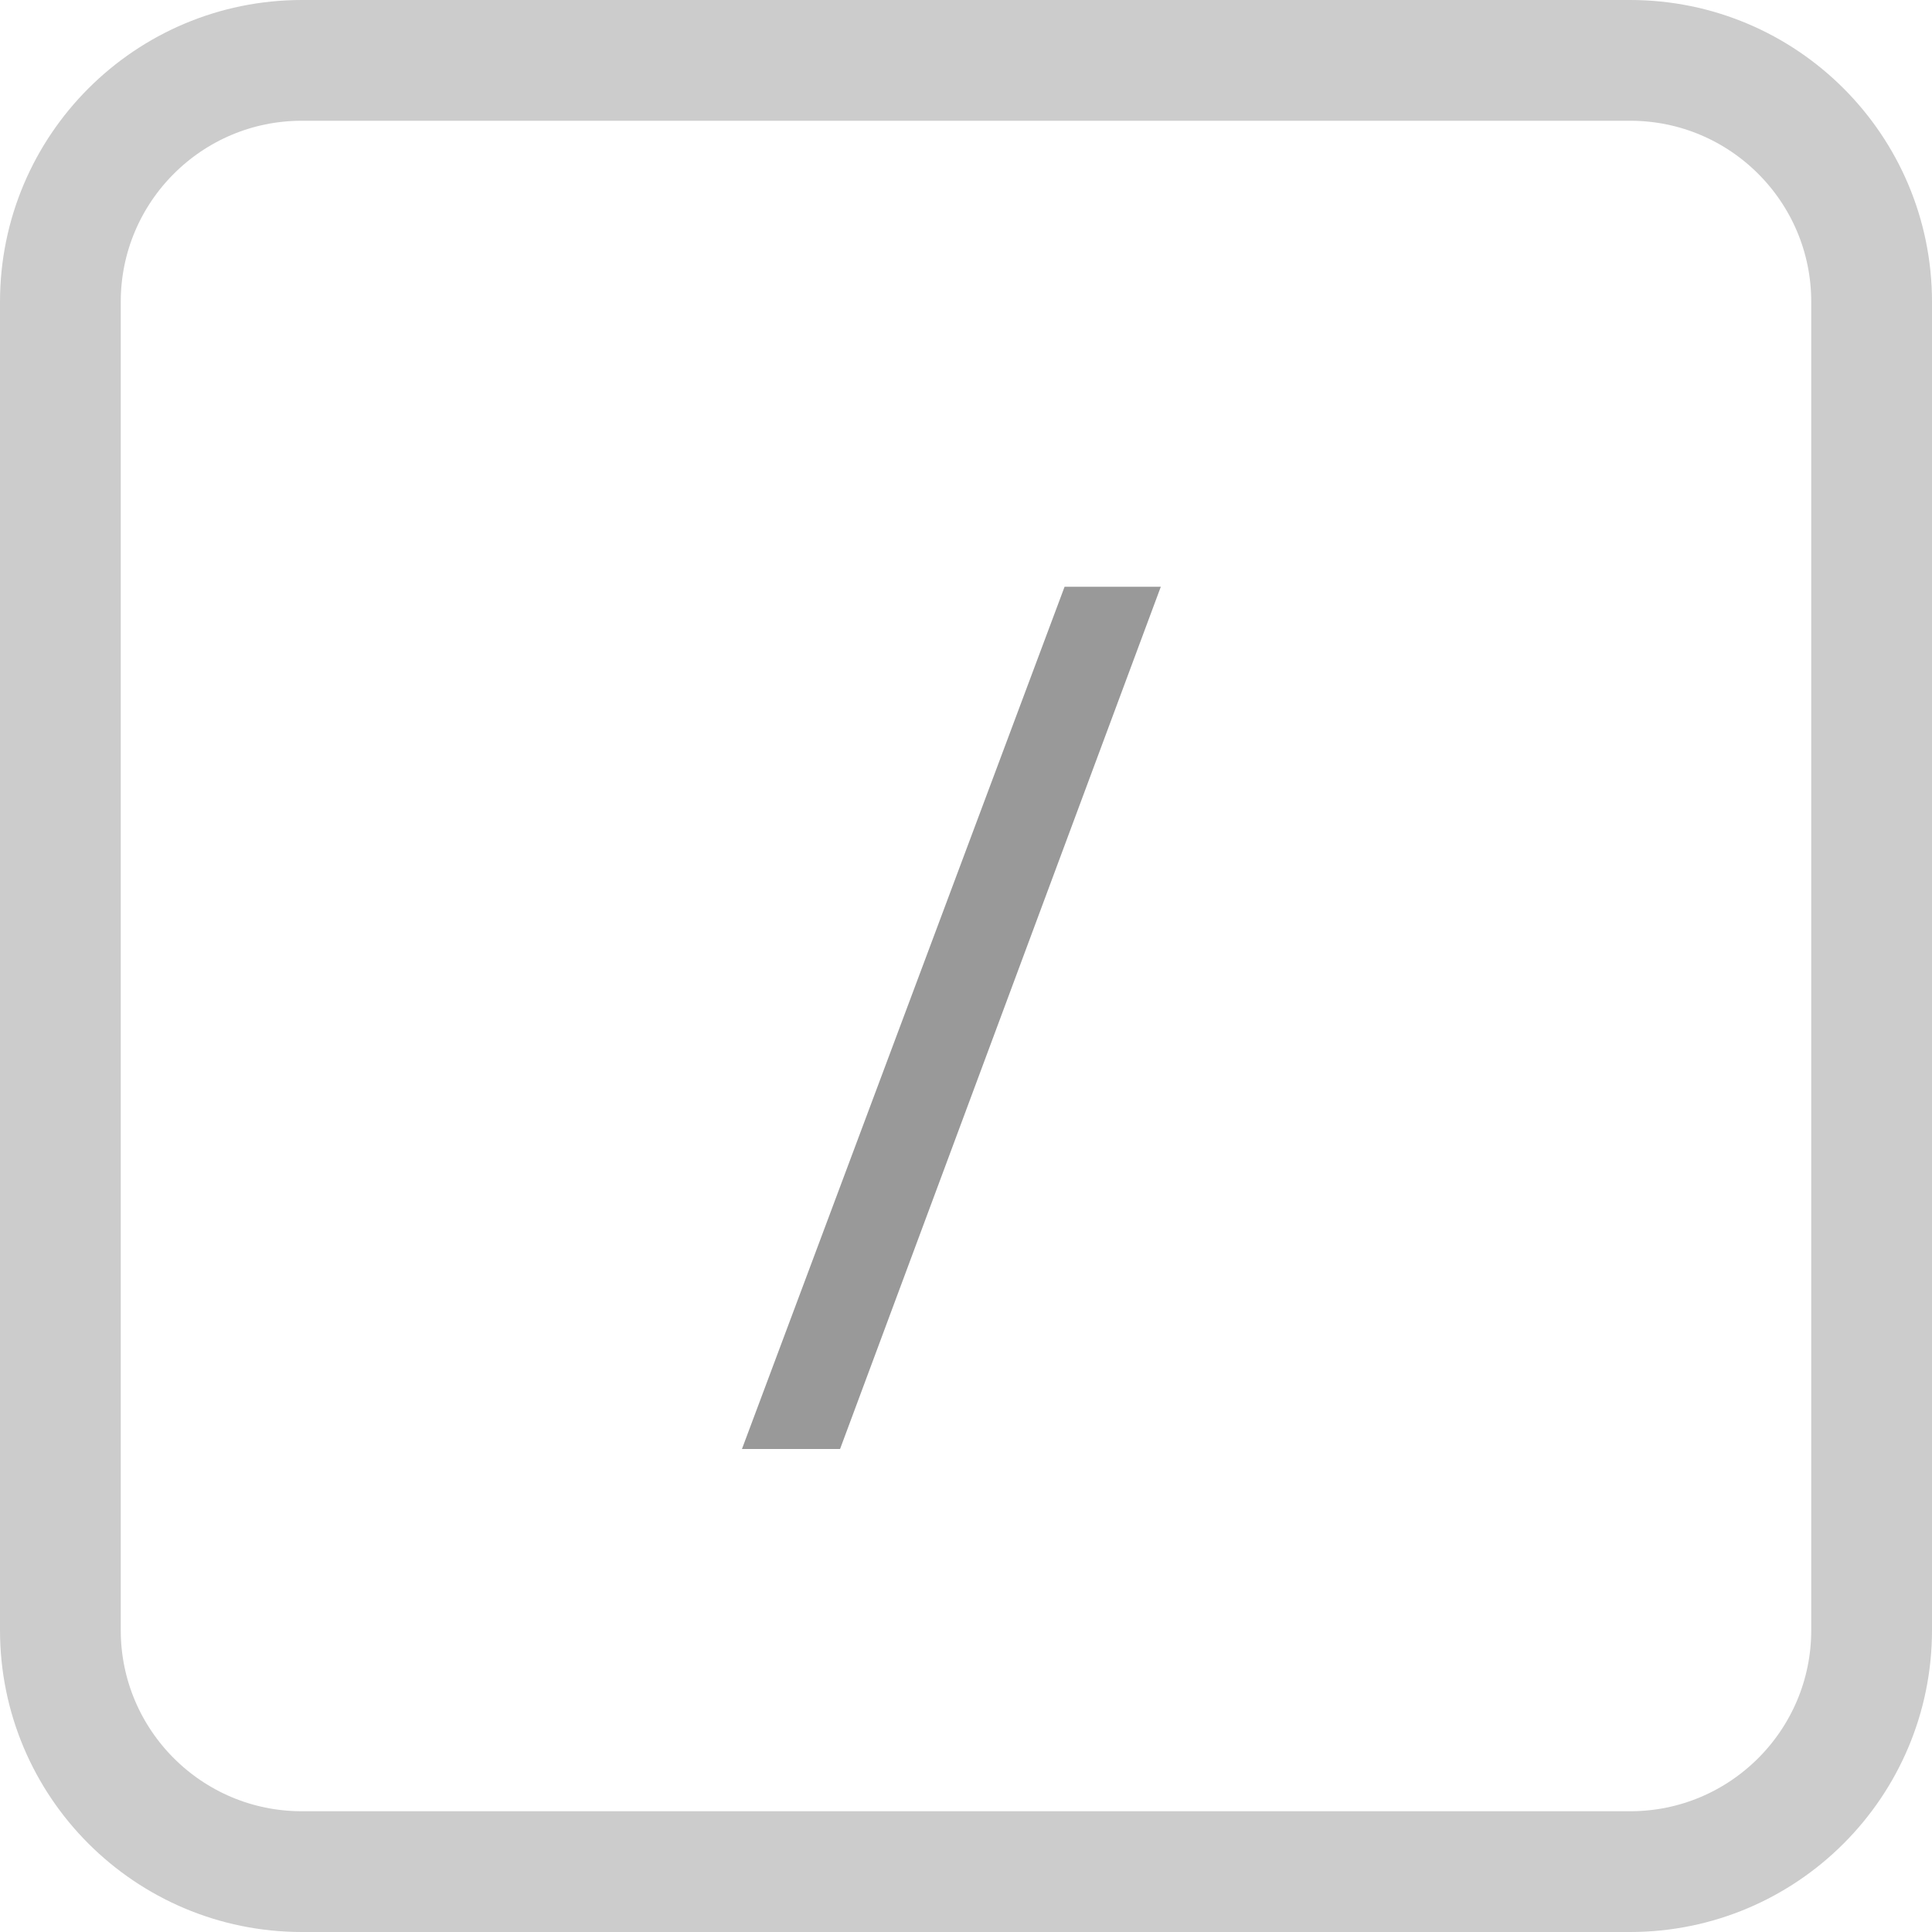
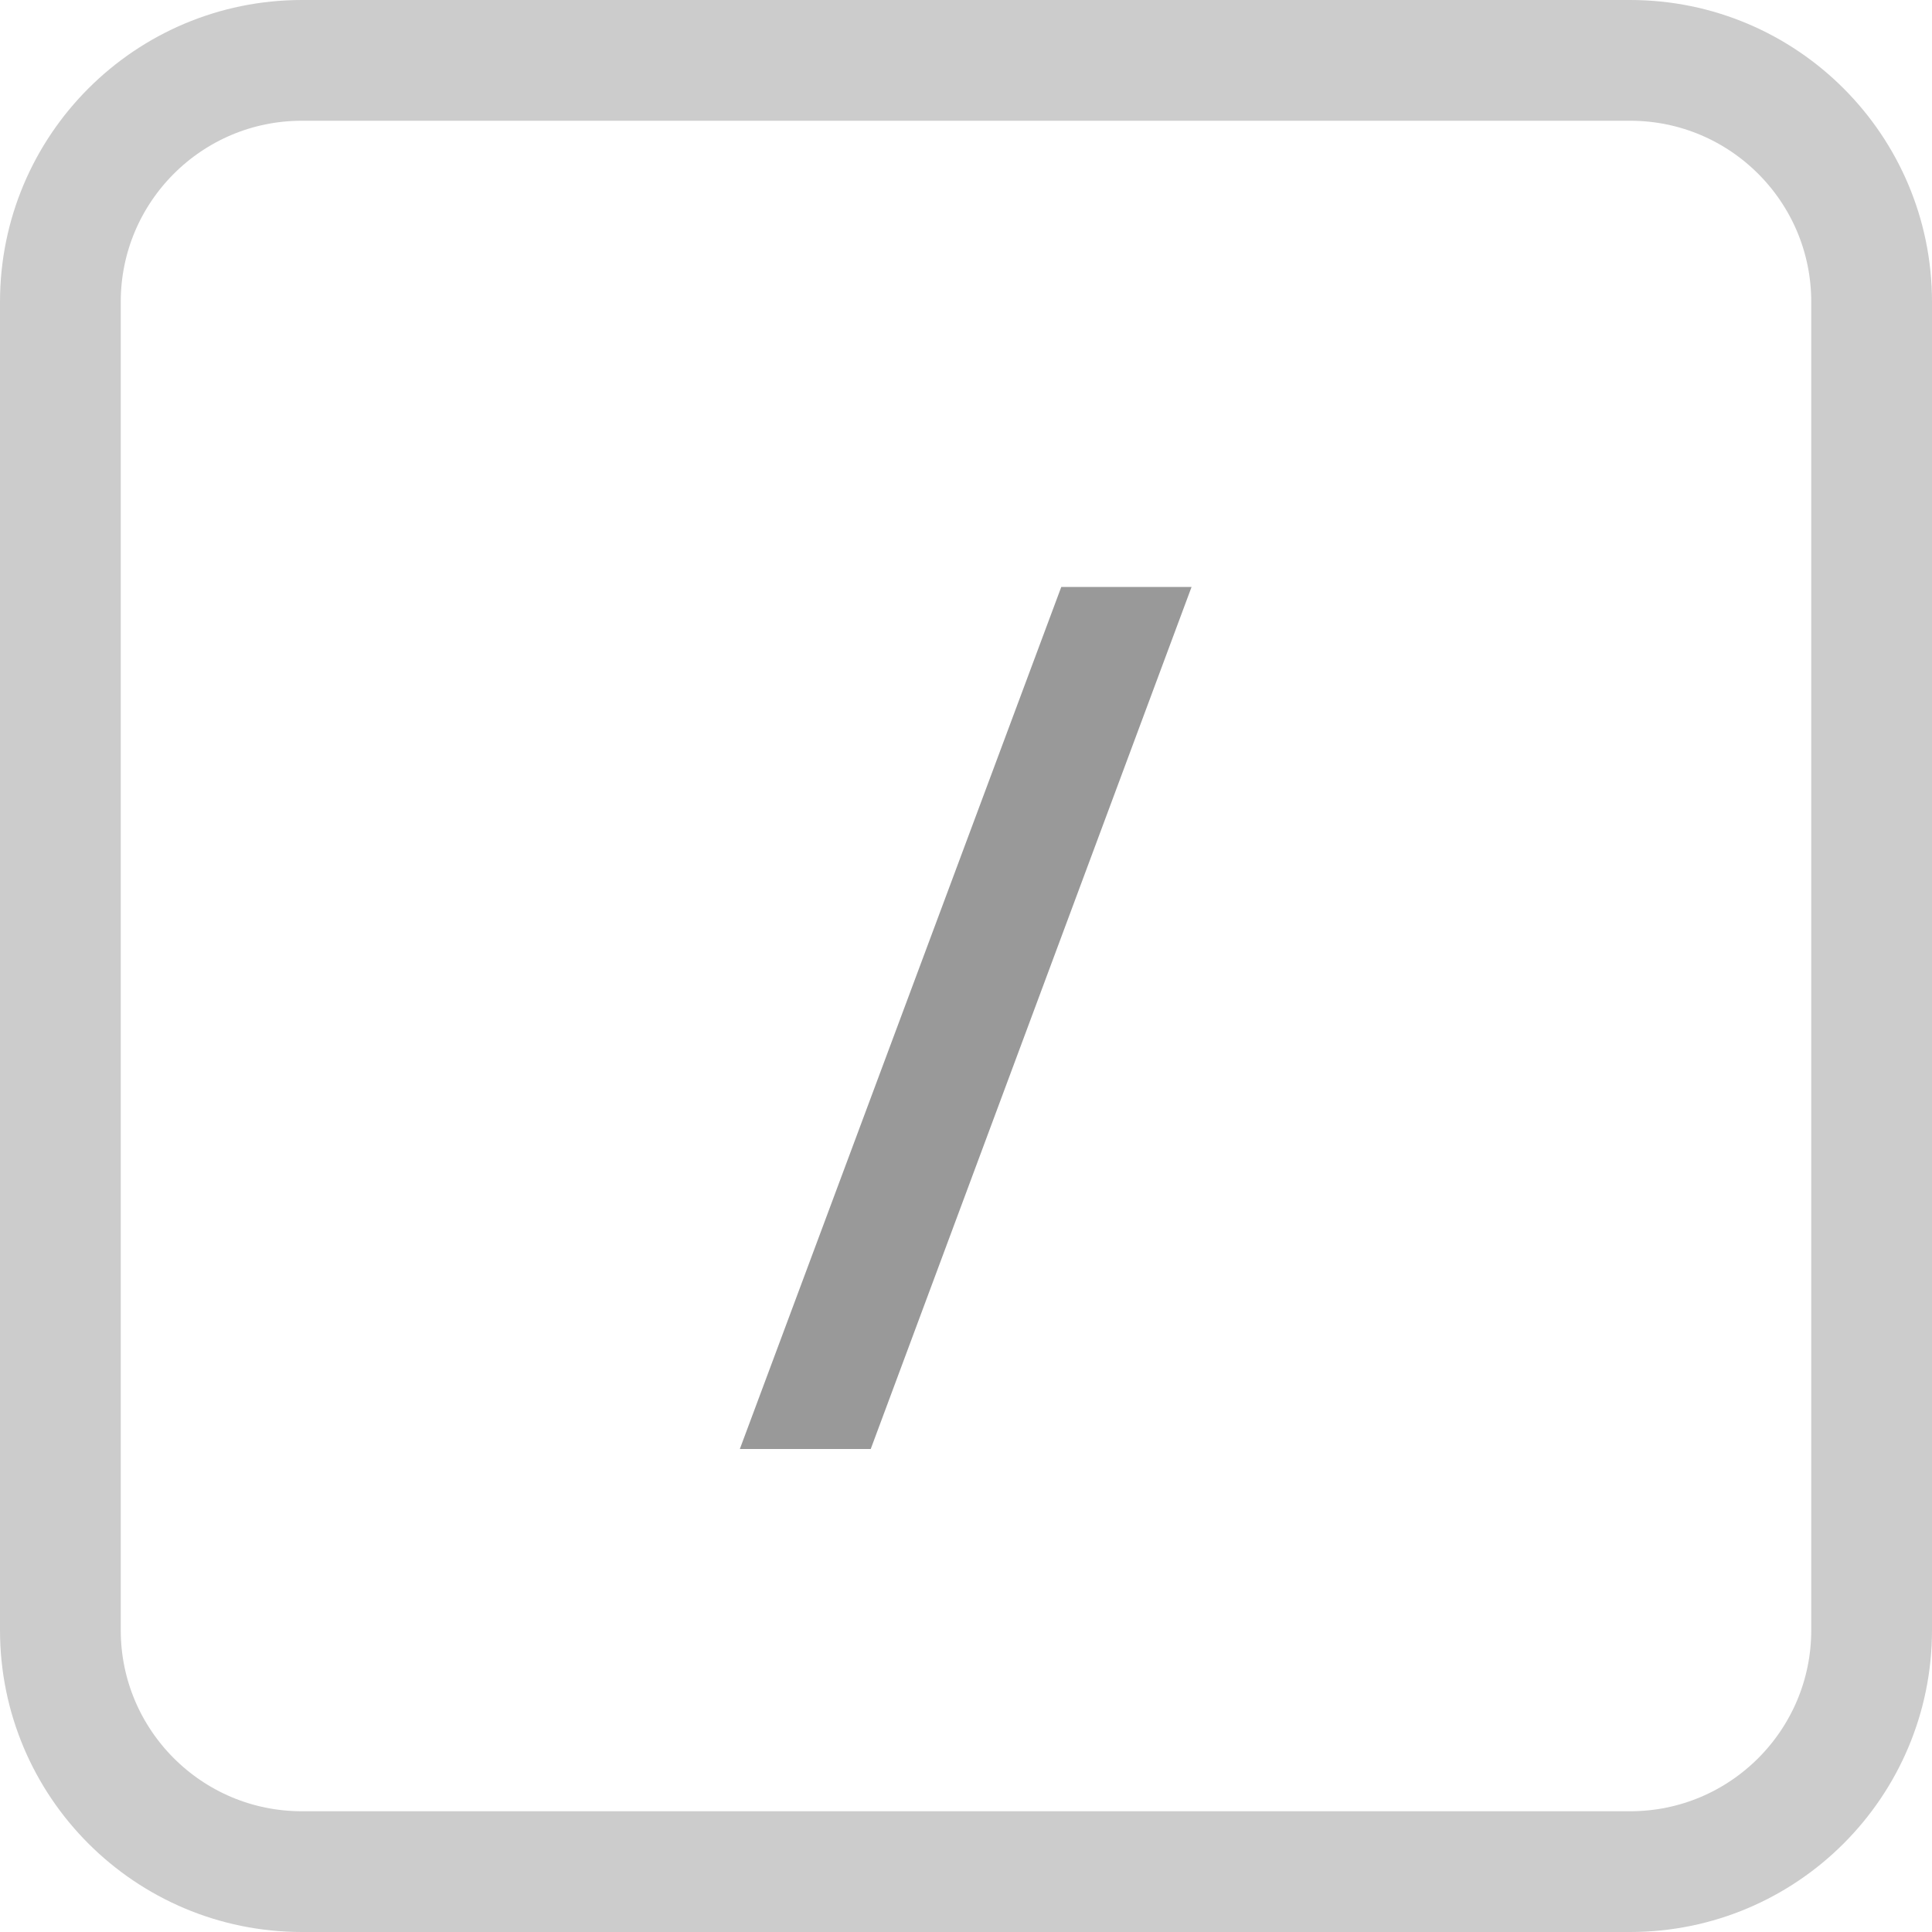
<svg xmlns="http://www.w3.org/2000/svg" width="16px" height="16px" viewBox="0 0 16 16" version="1.1">
  <g id="App-KIT-FInal" stroke="none" stroke-width="1" fill="none" fill-rule="evenodd">
    <g id="Search-03-/-Text-Copy" transform="translate(-1237, -16)">
      <g id="Search" transform="translate(964, 11)">
        <g id="Slash_icon" transform="translate(273, 5)">
          <rect id="Rectangle" stroke="#CCCCCC" x="0.5" y="0.5" width="15" height="15" rx="2" />
-           <text id="/" font-family="OpenSans-Semibold, Open Sans" font-size="10" font-weight="500" fill="#999999">
-             <tspan x="6.049" y="12">/</tspan>
-           </text>
+           <polygon id="/" fill="#999999" fill-rule="nonzero" points="7.211 12 9.868 4.861 8.789 4.861 6.127 12" />
        </g>
      </g>
    </g>
  </g>
</svg>
